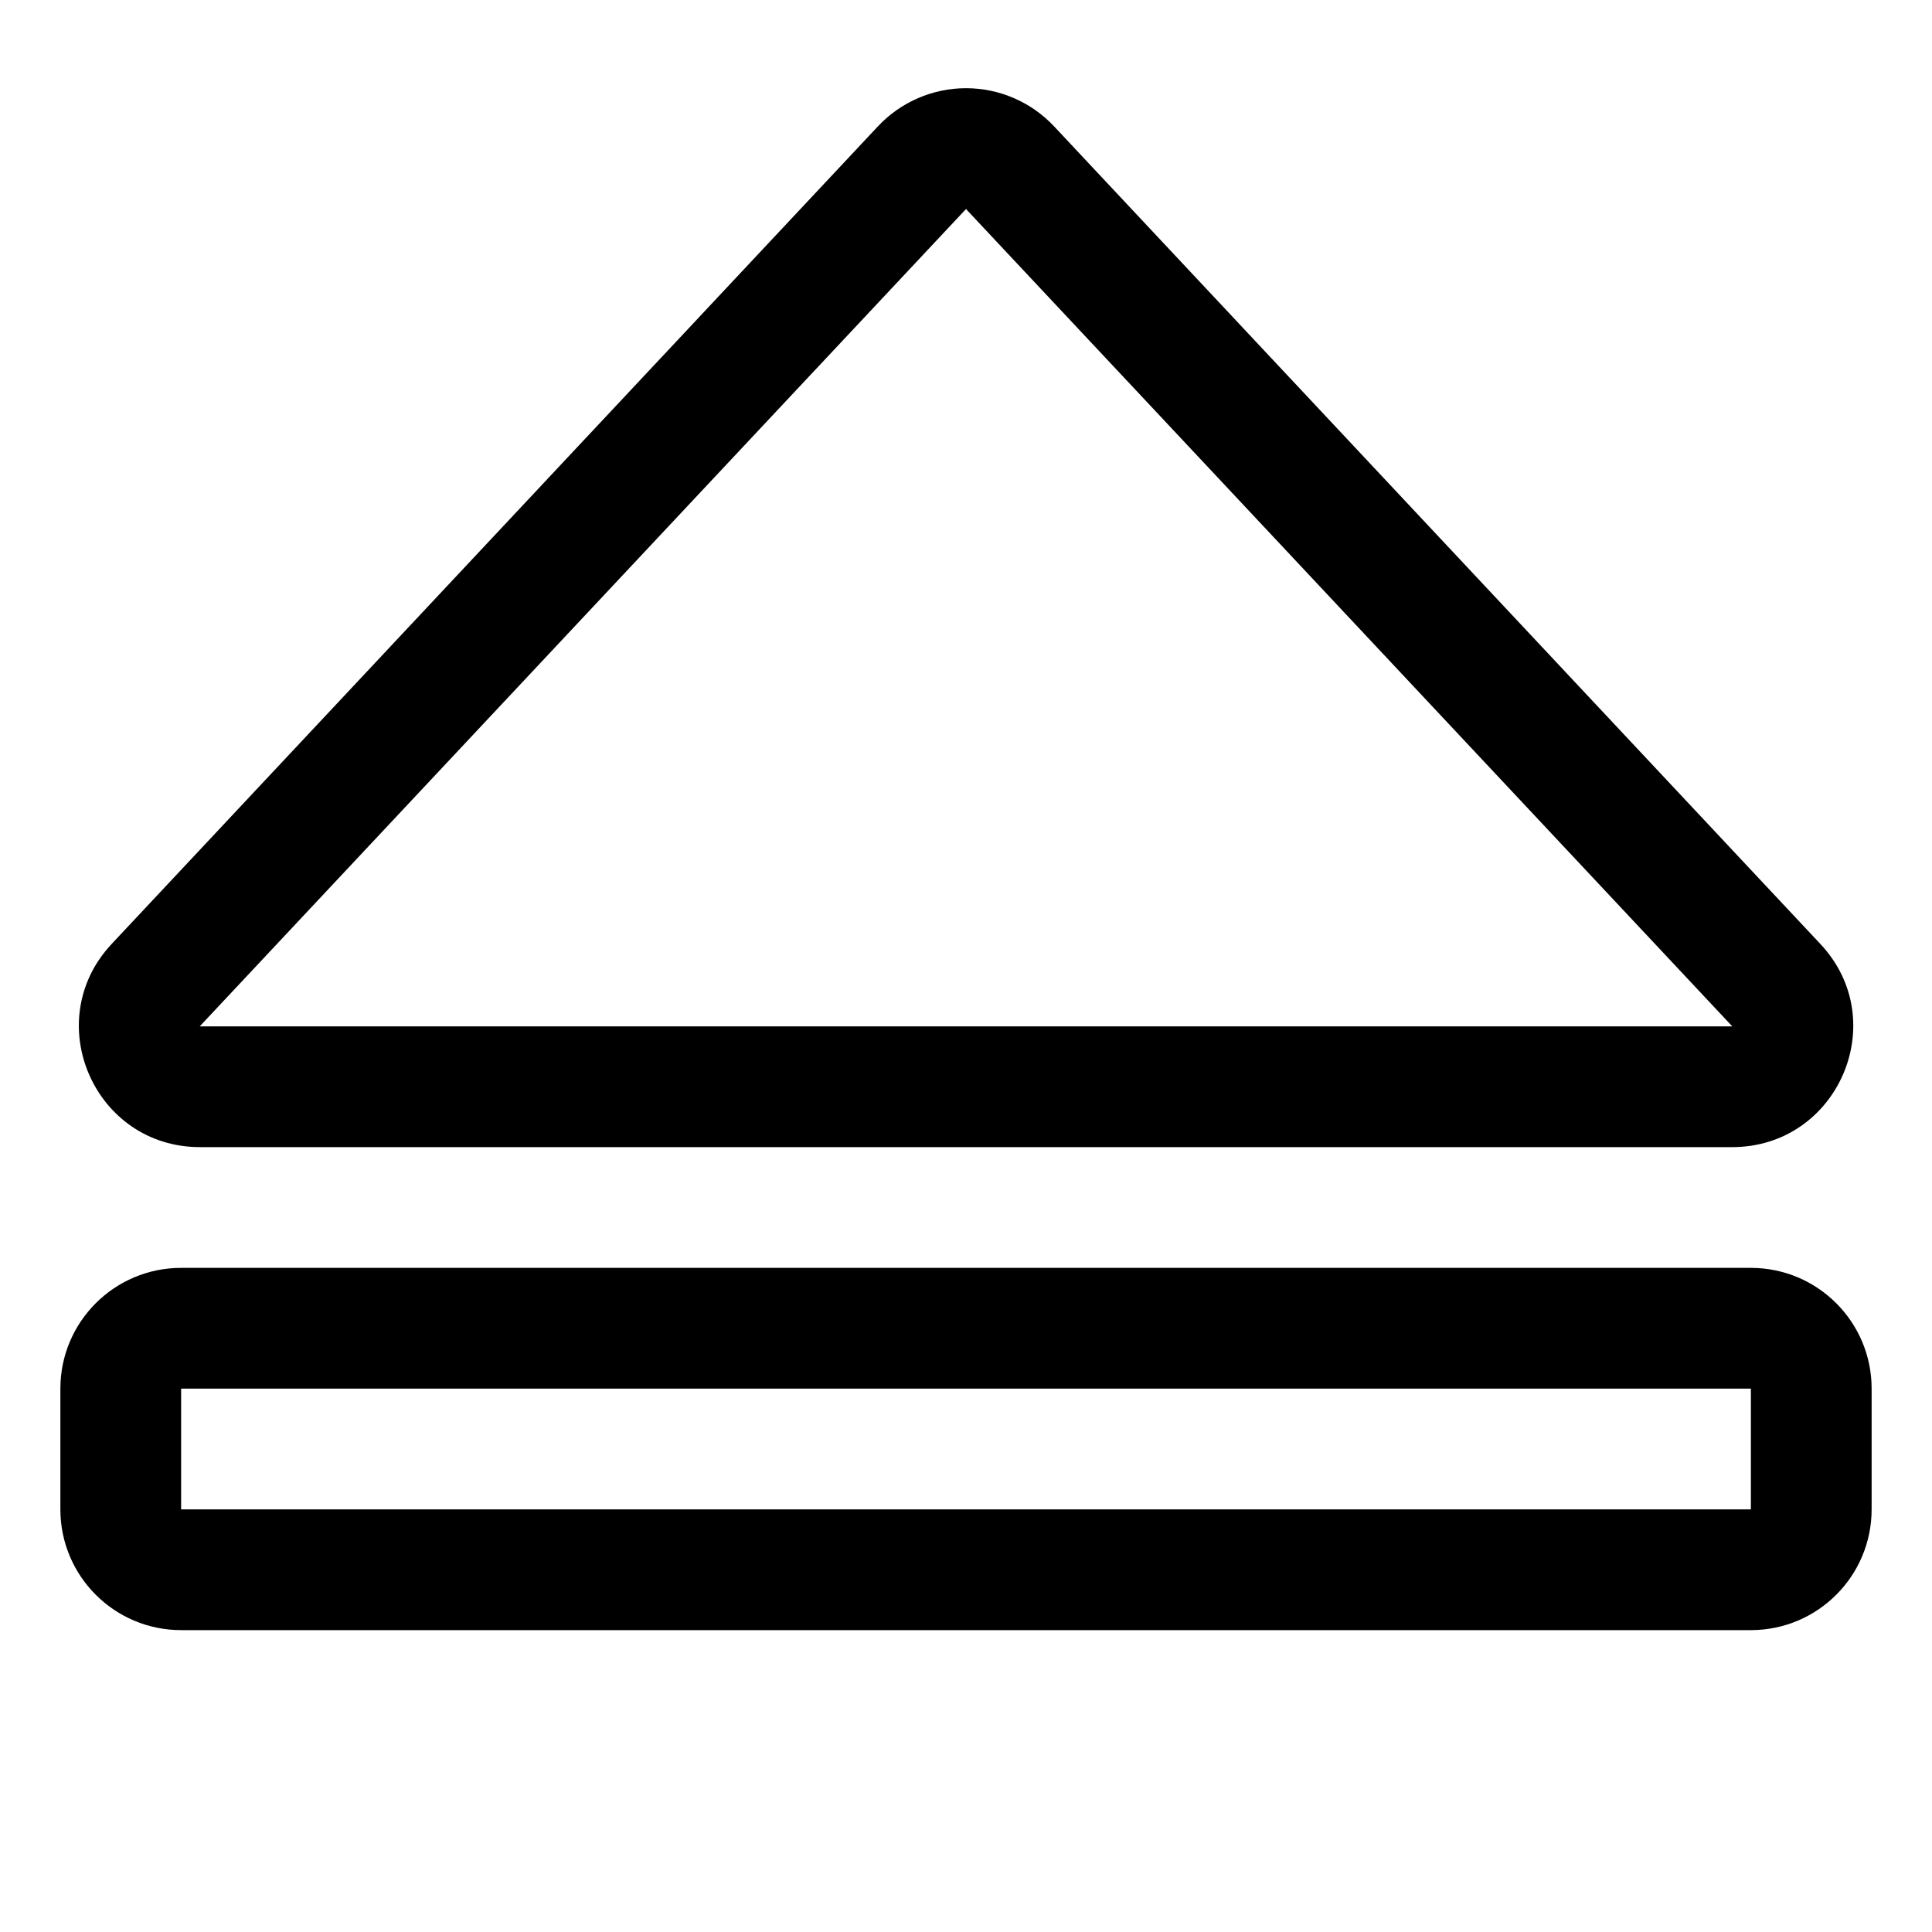
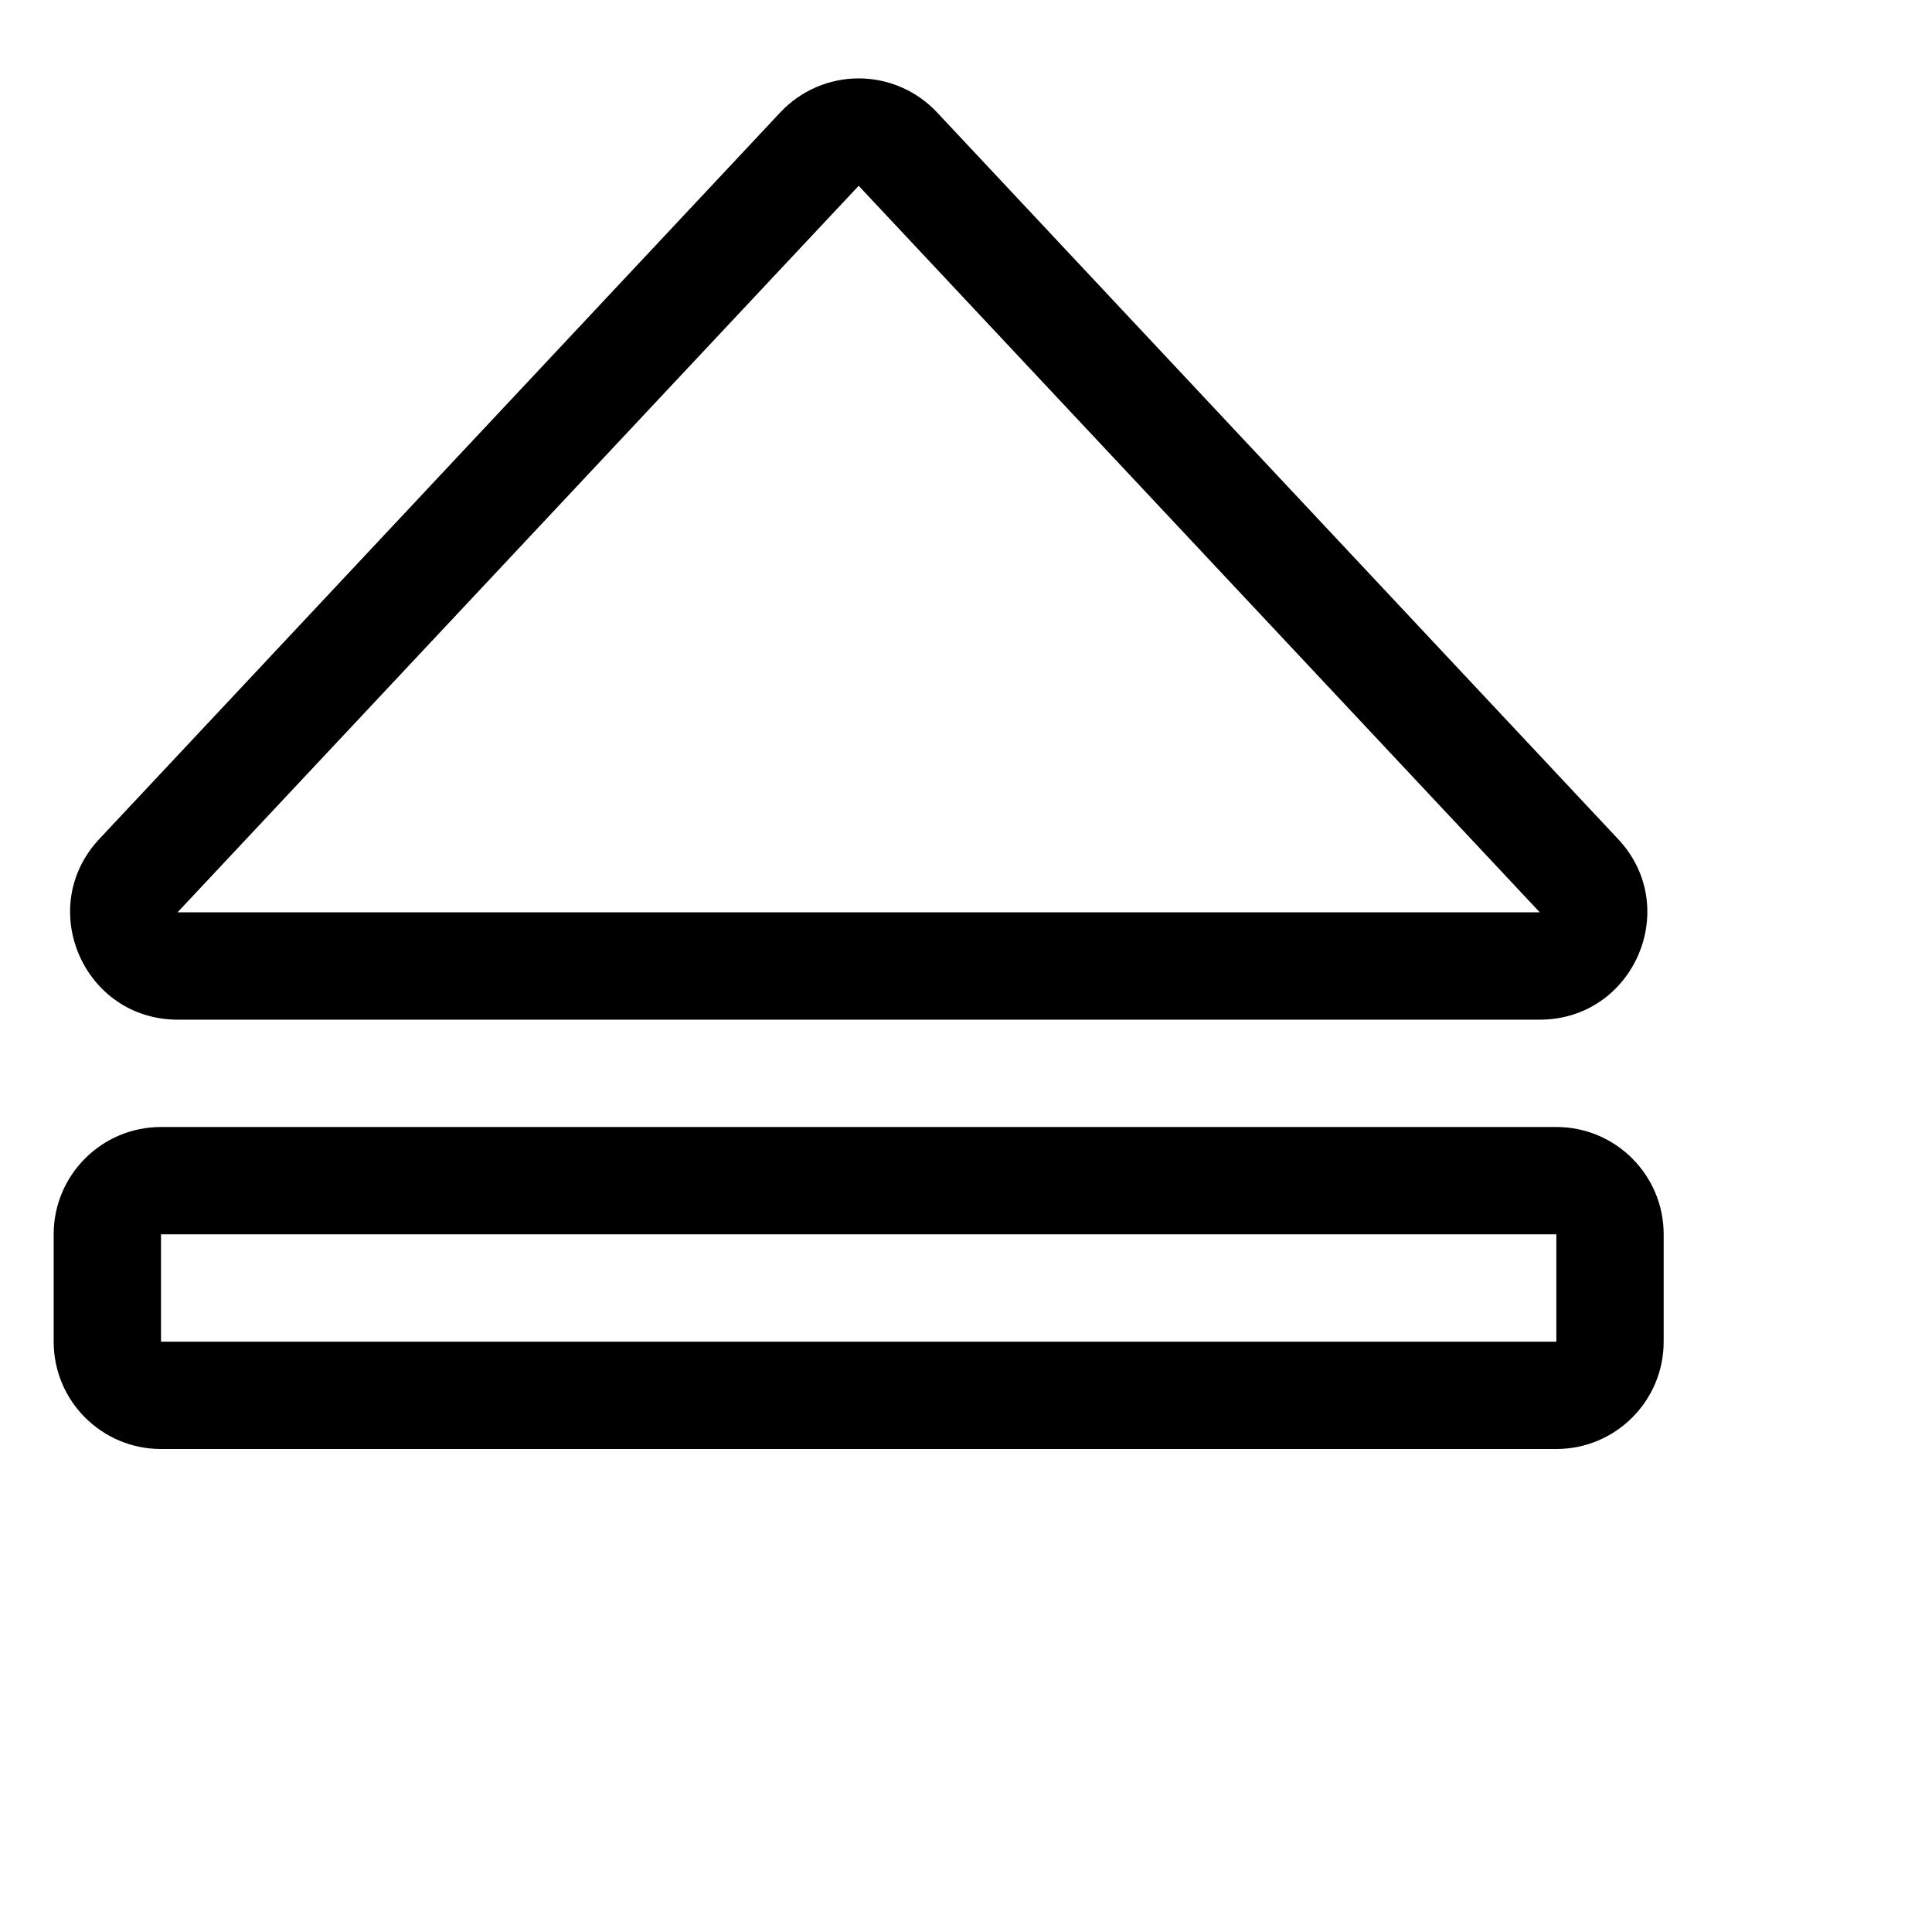
- <svg xmlns="http://www.w3.org/2000/svg" width="16" height="16" fill="currentColor" class="bi bi-eject" viewBox="0 0 16 16">
+ <svg xmlns="http://www.w3.org/2000/svg" width="16" height="16" fill="currentColor" class="bi bi-eject" viewBox="0 0 18 18">
  <path d="M7.27 1.047a1 1 0 0 1 1.46 0l6.345 6.77c.6.638.146 1.683-.73 1.683H1.656C.78 9.5.326 8.455.926 7.816zM14.346 8.5 8 1.731 1.654 8.5zM.5 11.5a1 1 0 0 1 1-1h13a1 1 0 0 1 1 1v1a1 1 0 0 1-1 1h-13a1 1 0 0 1-1-1zm14 0h-13v1h13z" />
</svg>
